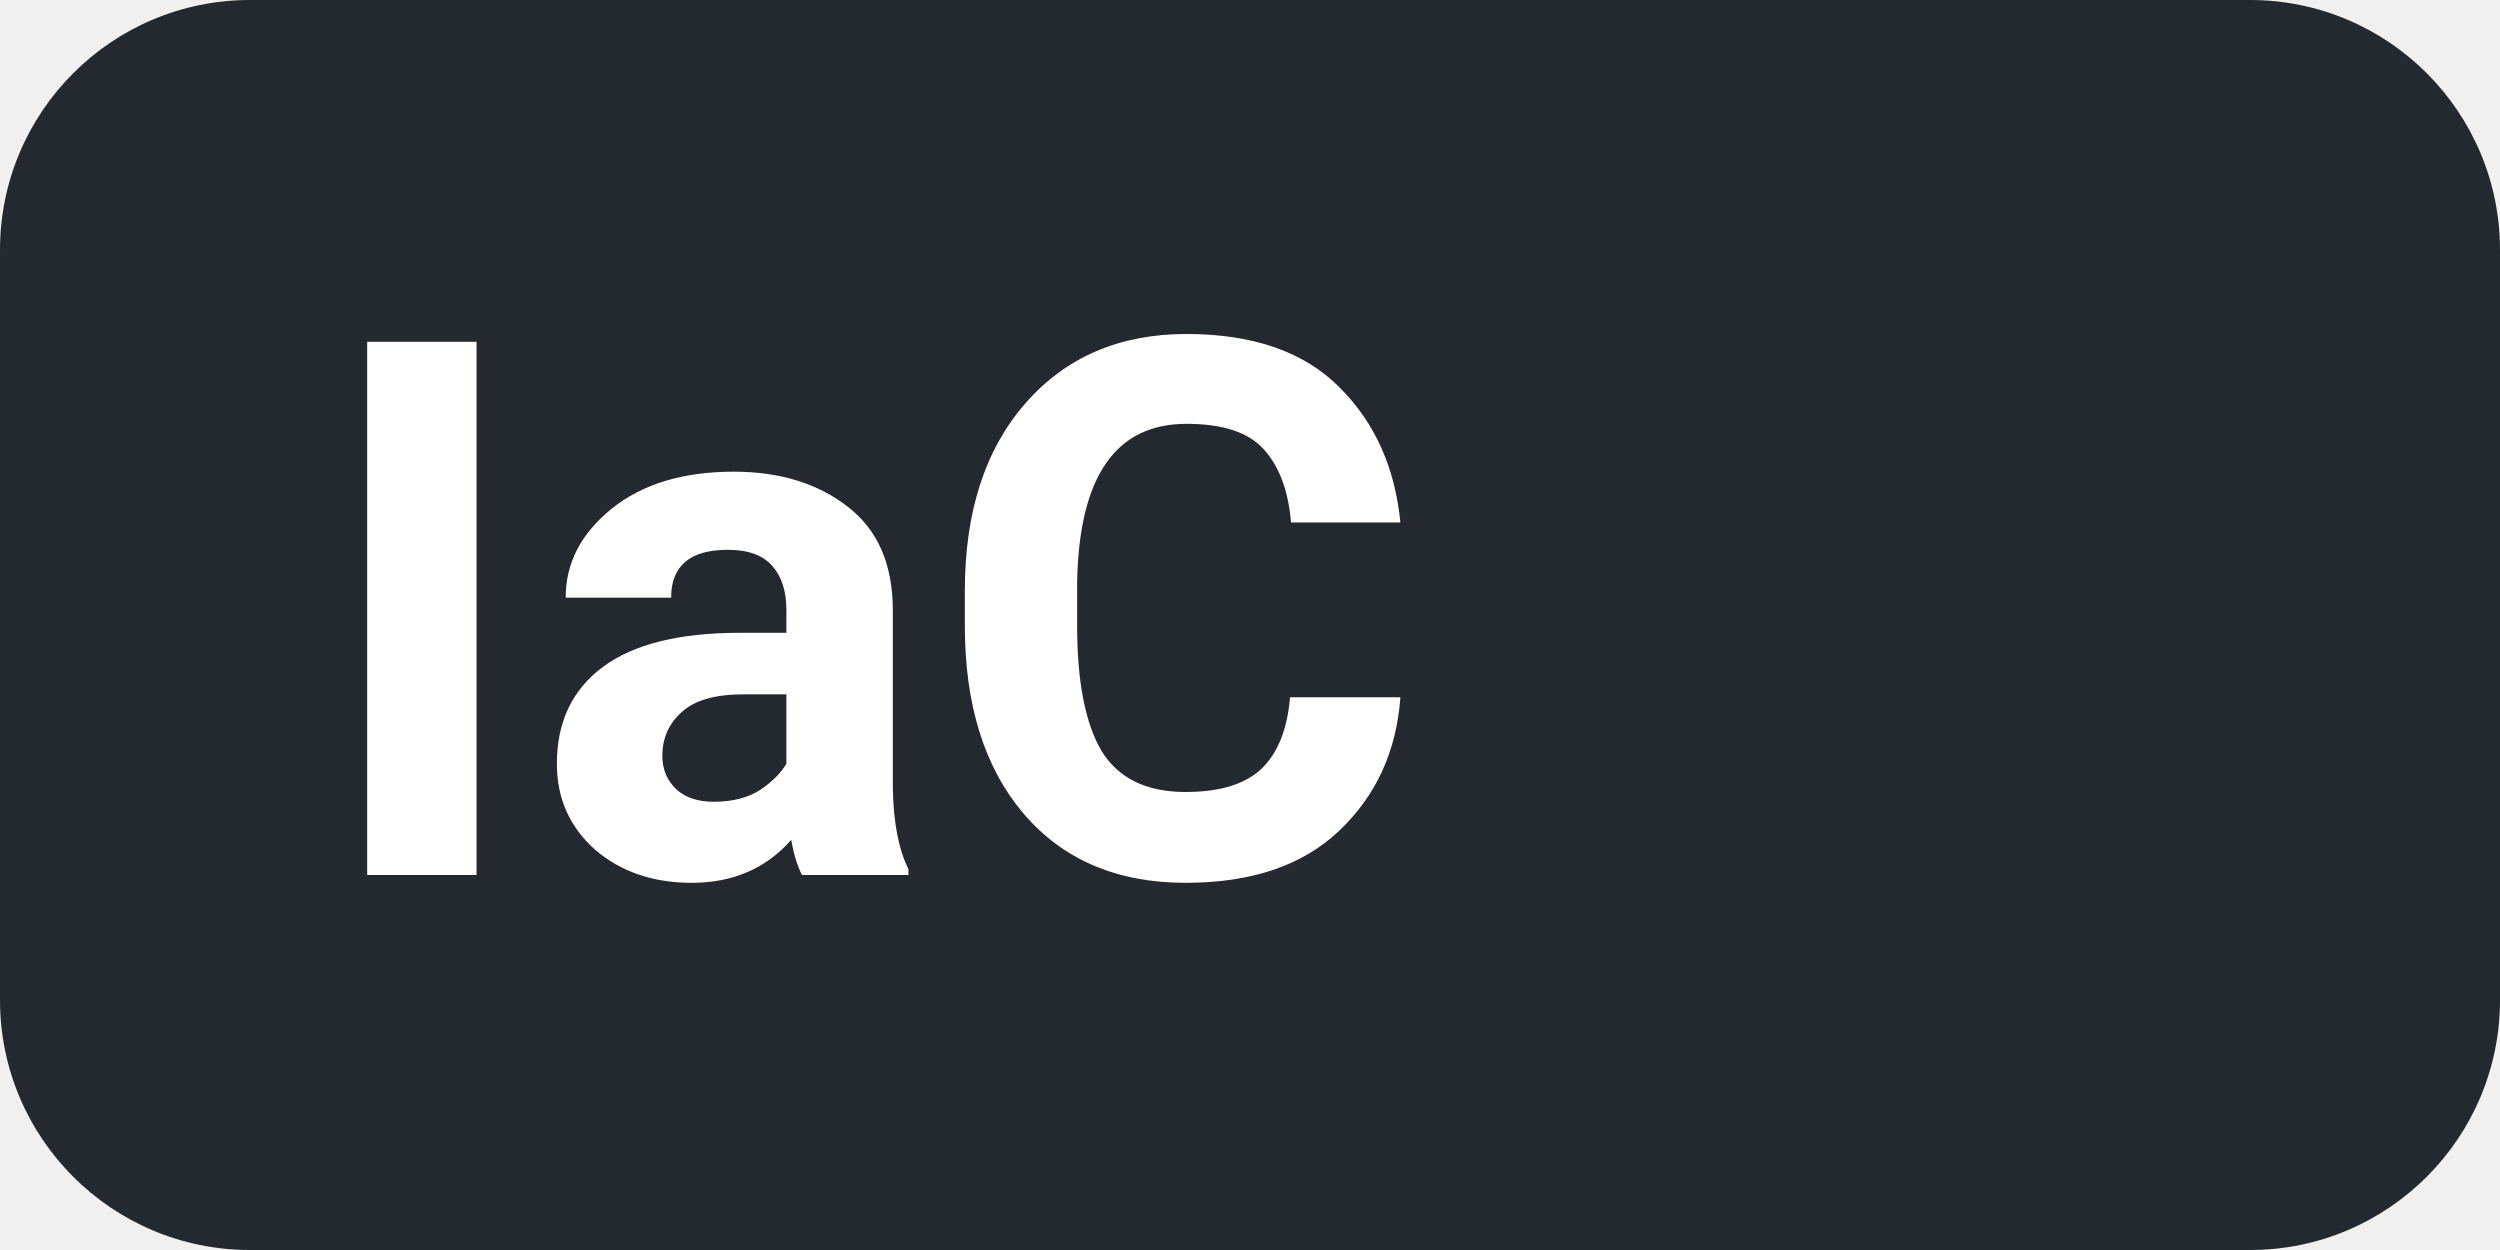
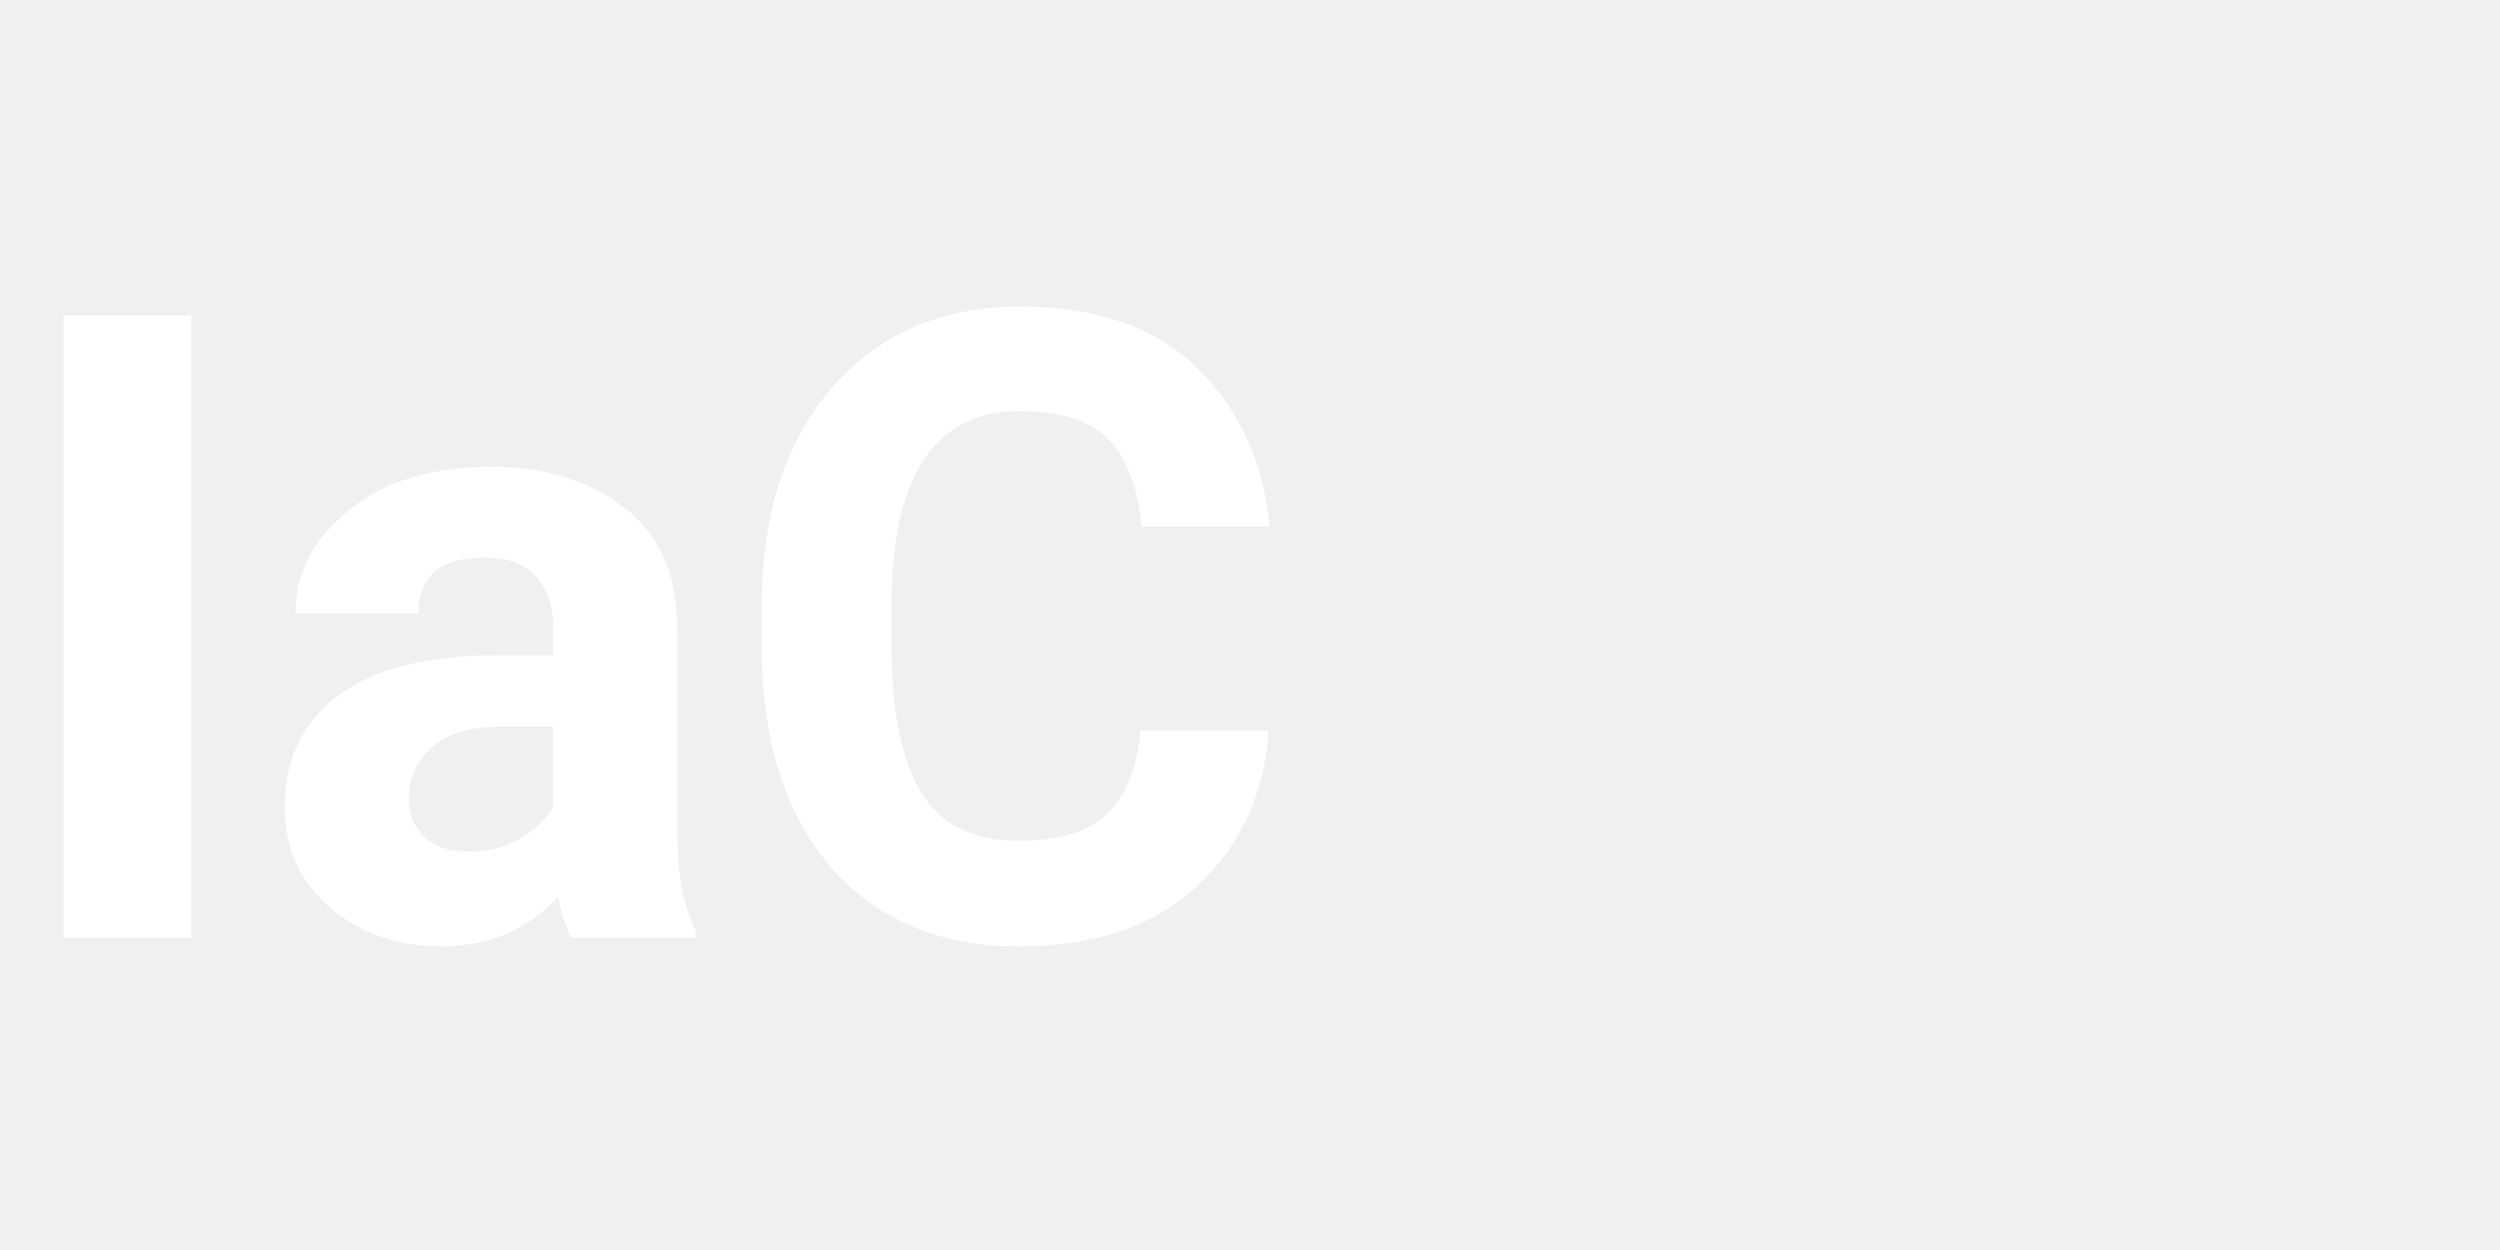
<svg xmlns="http://www.w3.org/2000/svg" width="40" height="20">
-   <rect width="40" height="20" rx="4" fill="#24292f" />
-   <text x="5" y="14" fill="#ffffff" font-family="Segoe UI, Roboto, Helvetica, Arial, sans-serif" font-size="12" font-weight="bold">IaC</text>
+   <text x="0" y="15" fill="#ffffff" font-family="Segoe UI, Roboto, Helvetica, Arial, sans-serif" font-size="14" font-weight="bold">IaC</text>
</svg>
